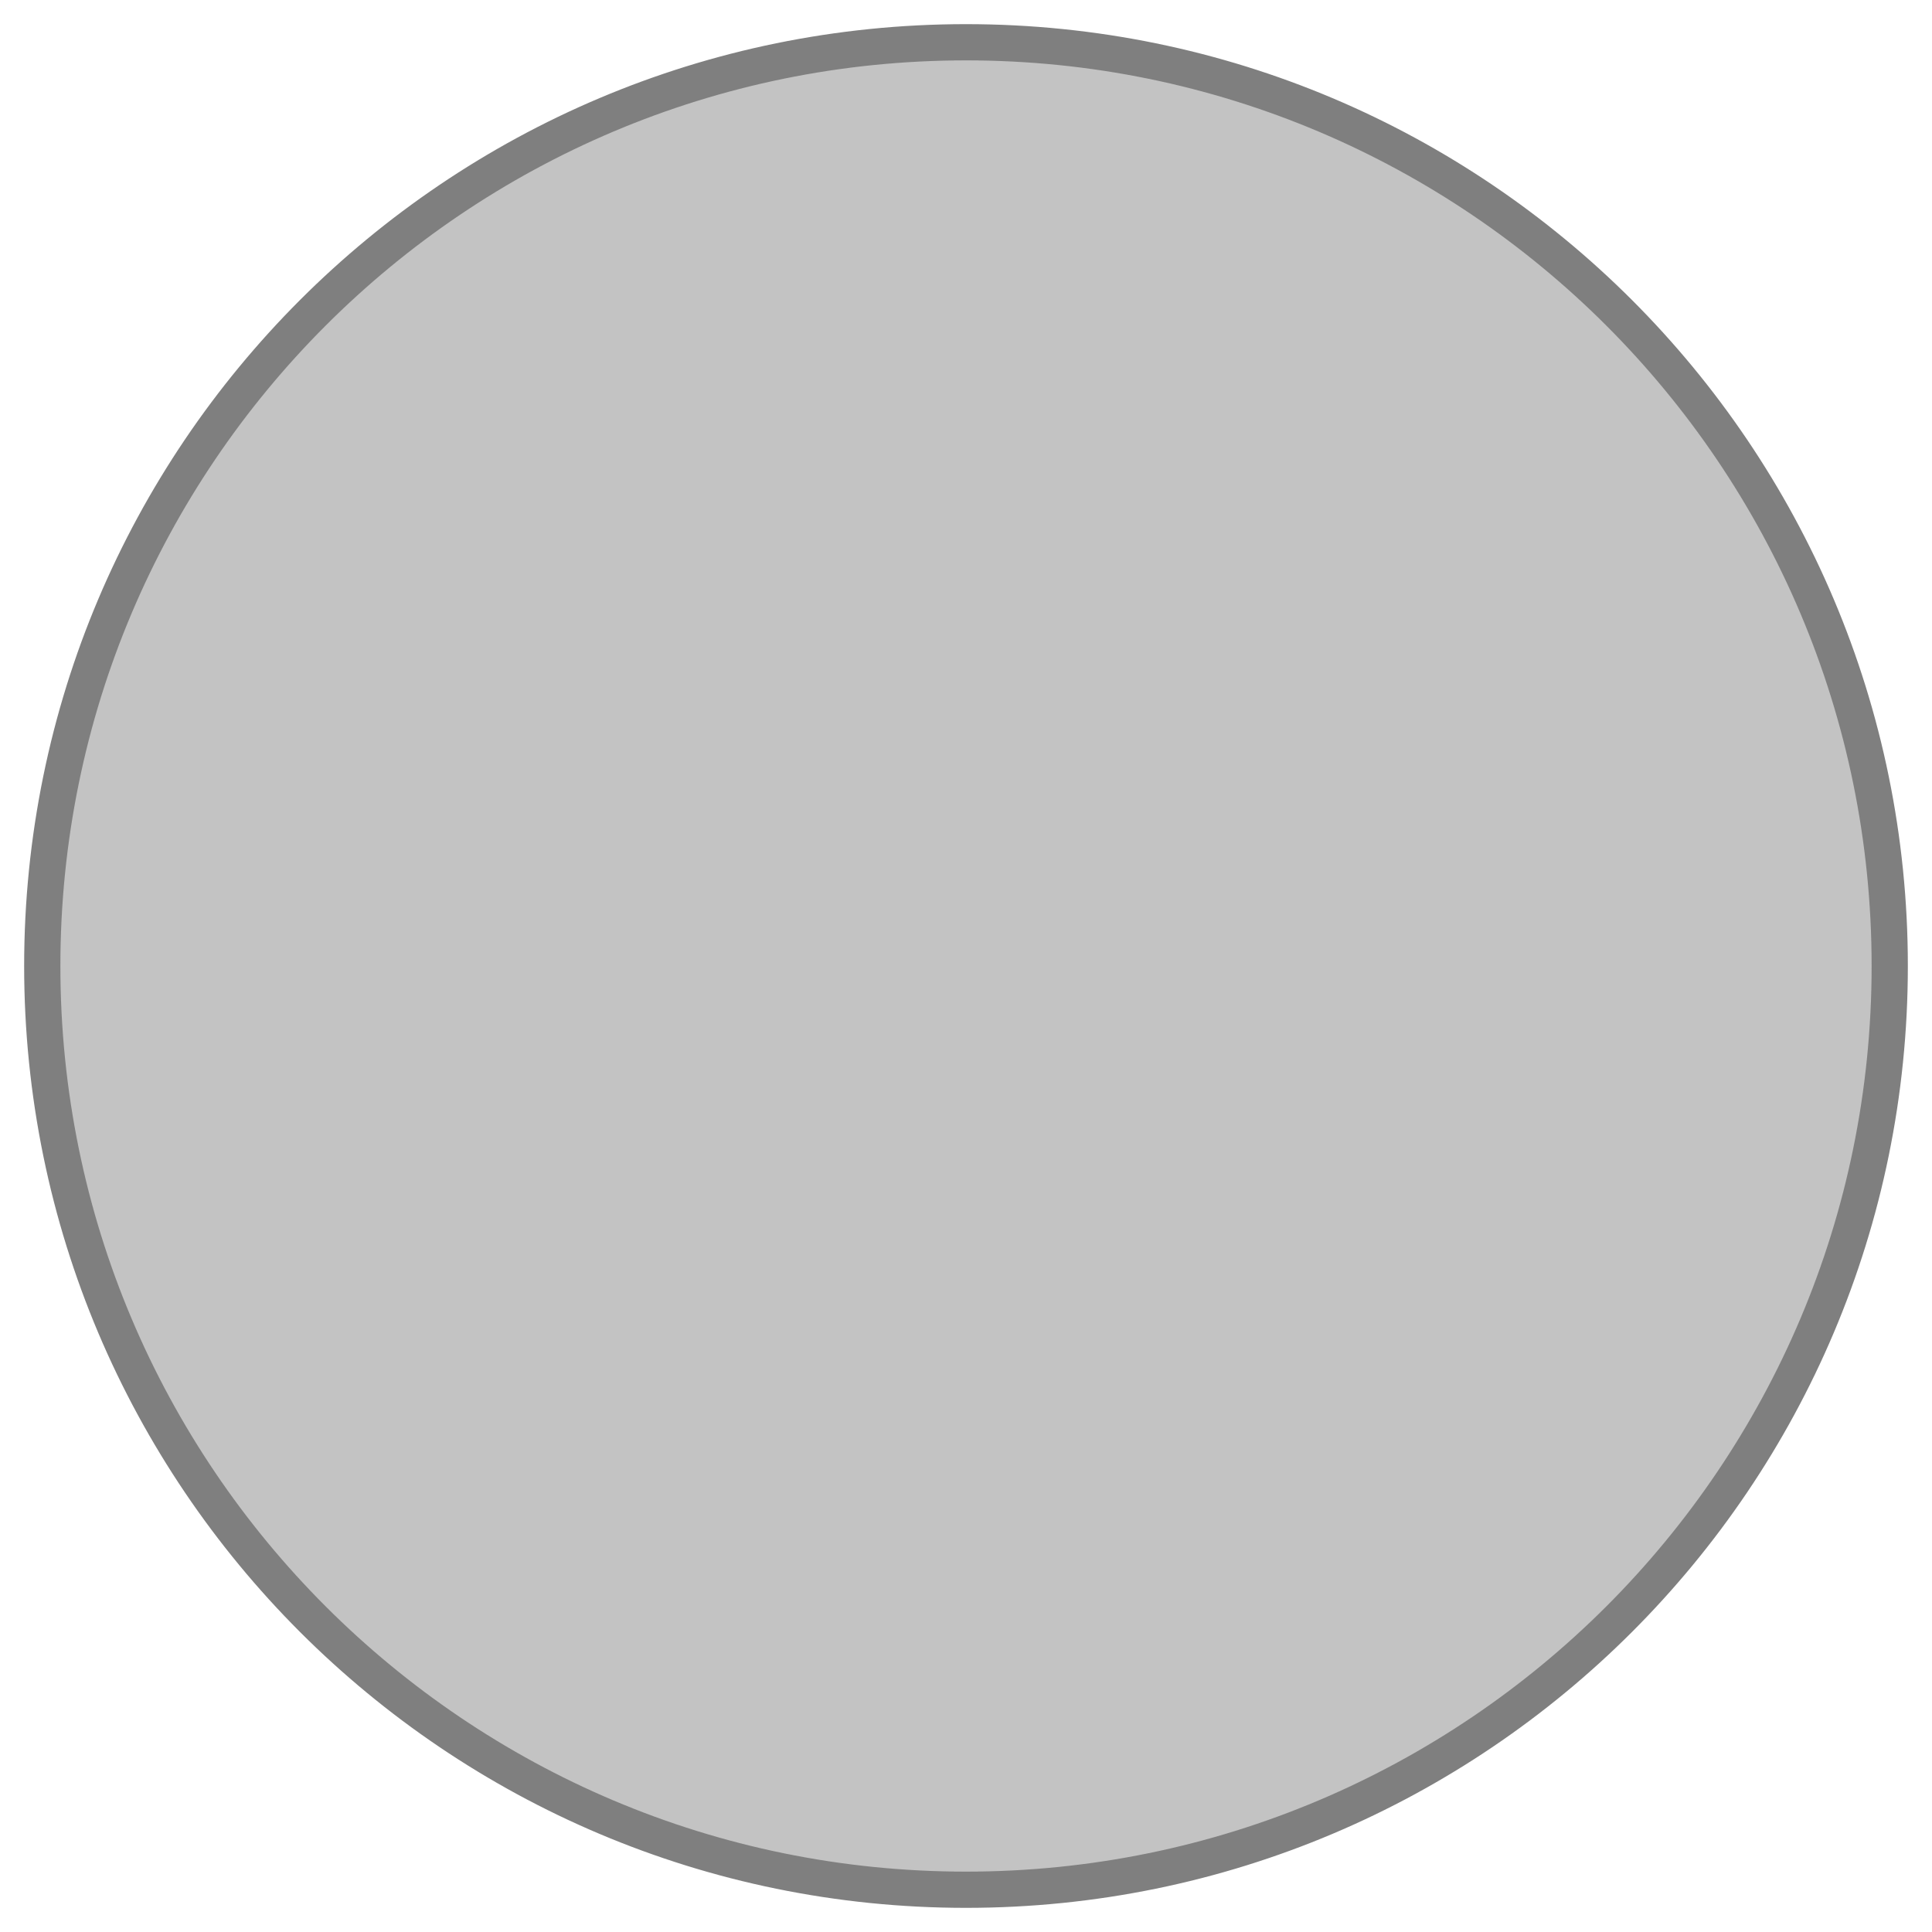
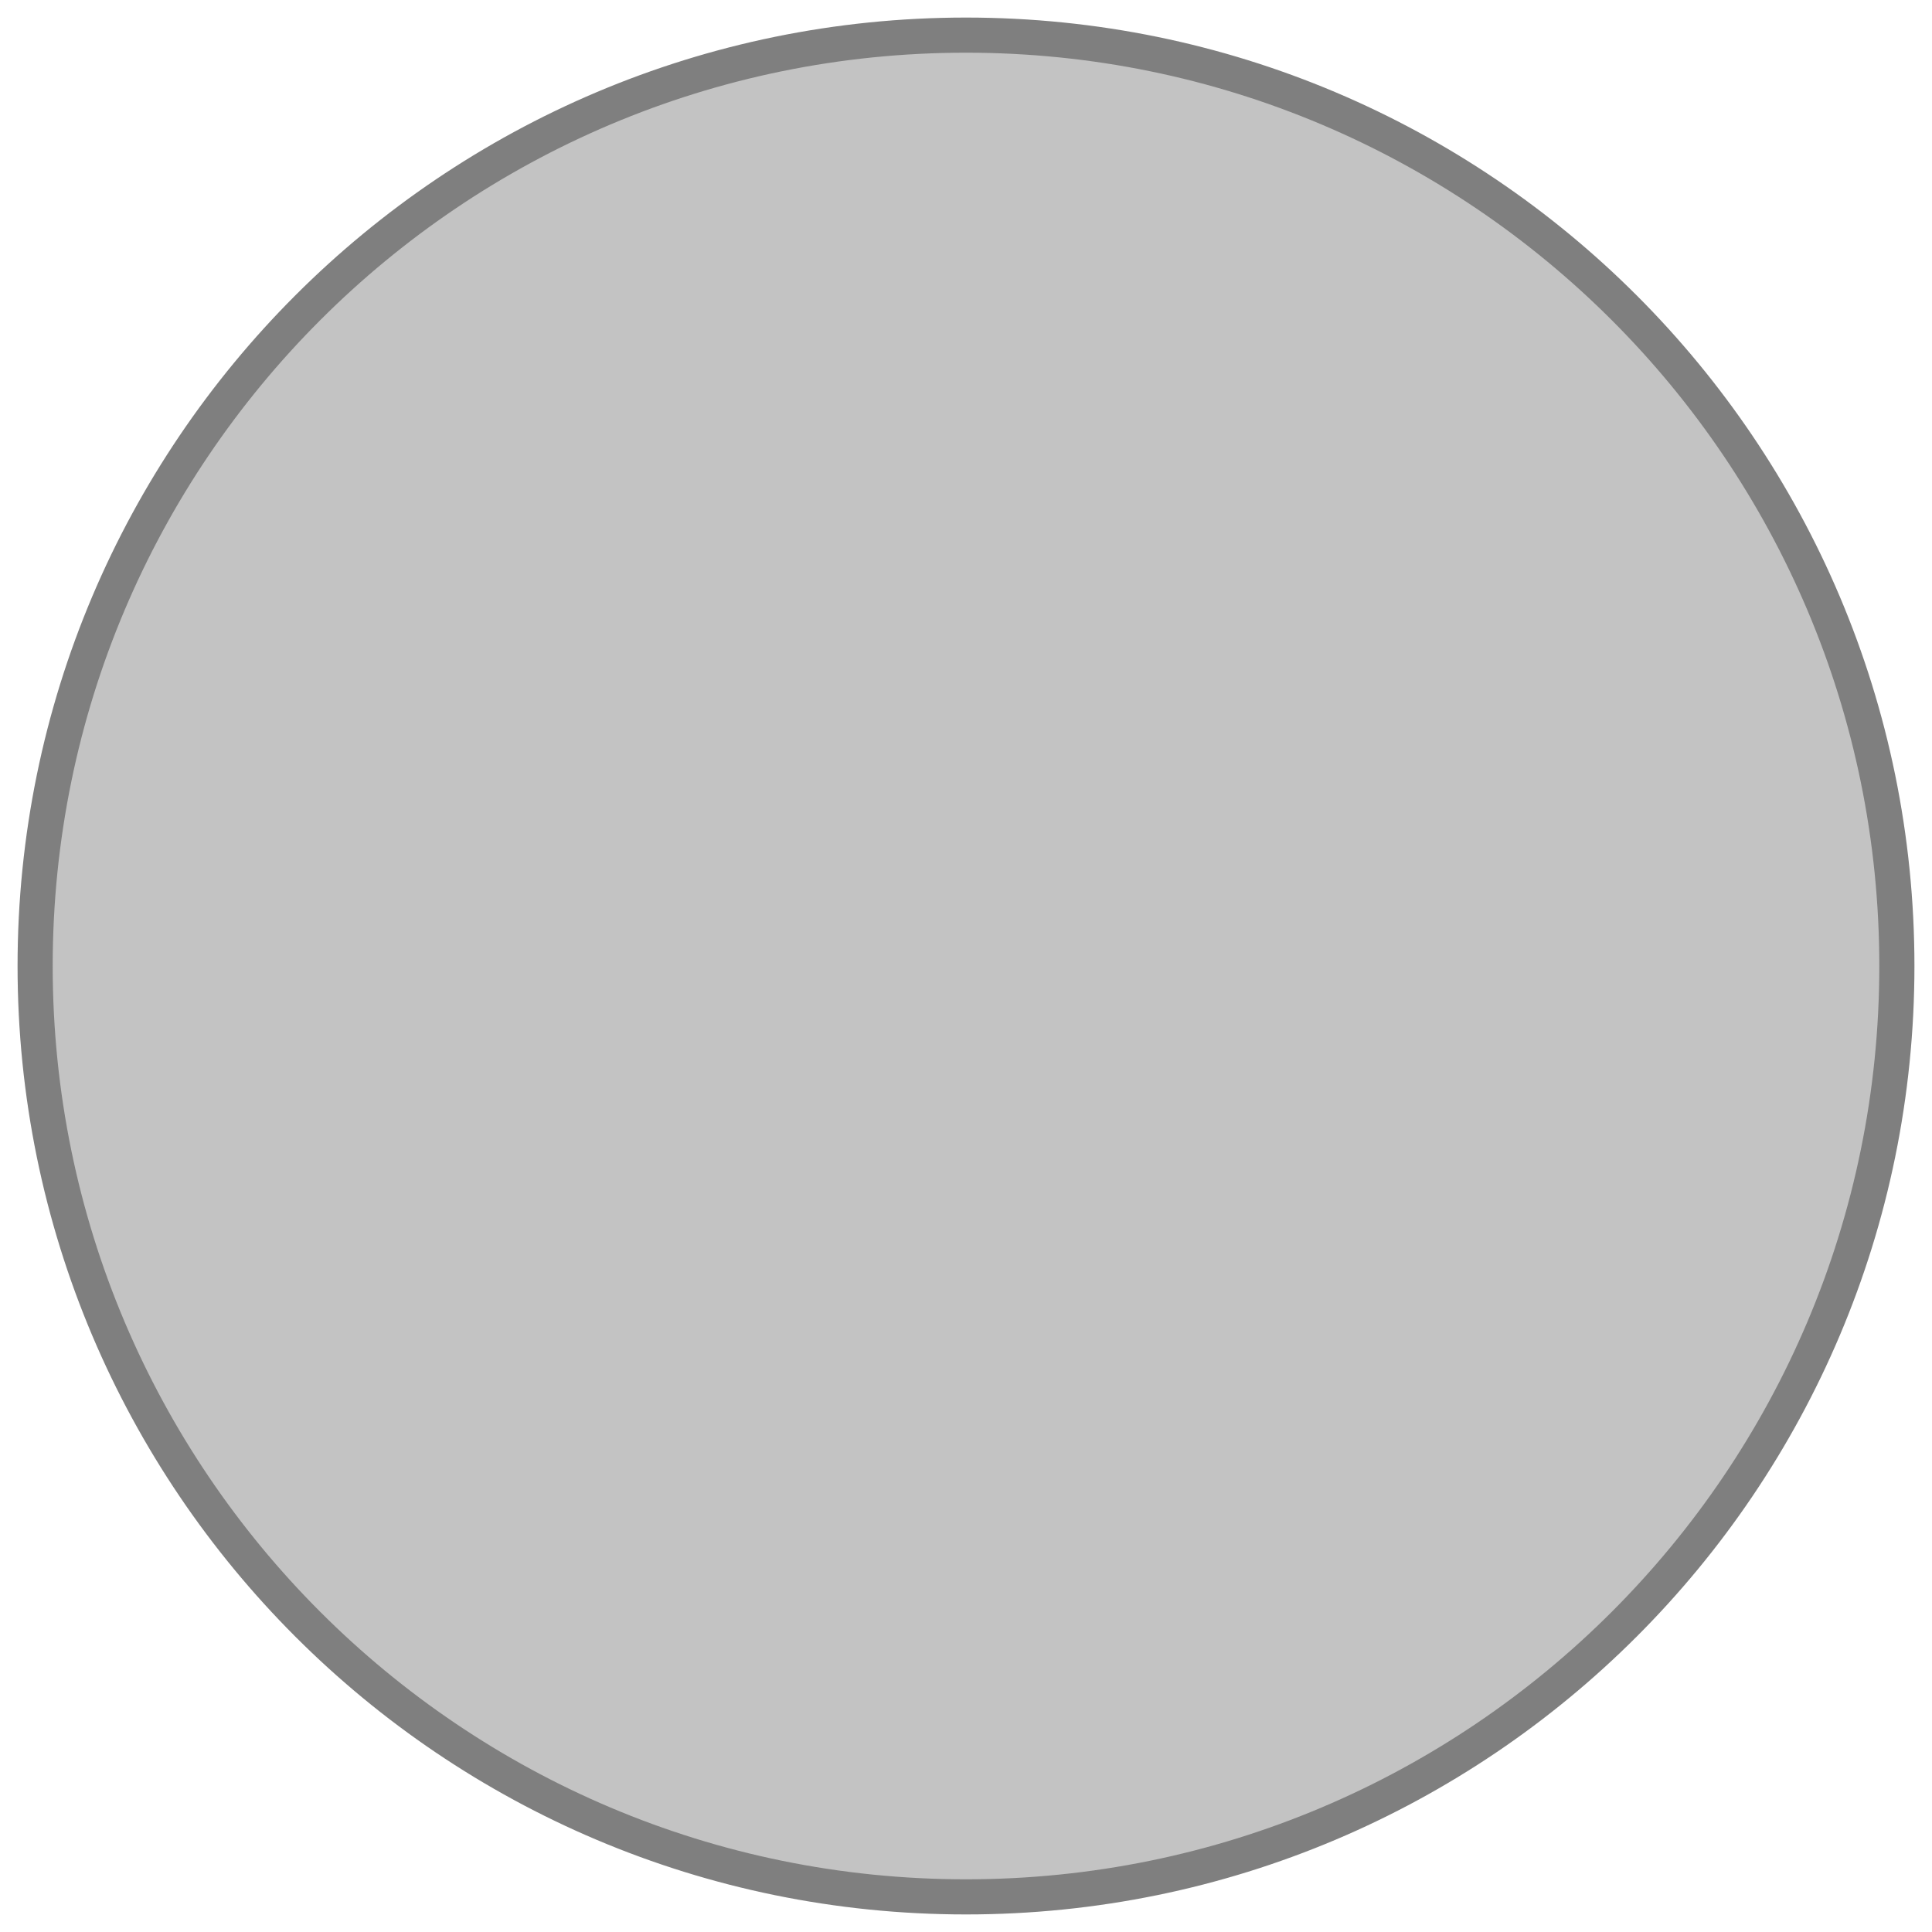
- <svg xmlns="http://www.w3.org/2000/svg" width="160" height="160" viewBox="0 0 160 160" fill="none">
+ <svg xmlns="http://www.w3.org/2000/svg" width="220" height="220" viewBox="0 0 220 220" fill="none">
  <g opacity="0.8">
-     <circle cx="80" cy="80" r="76.5" fill="#686868" fill-opacity="0.5" stroke="#5F5F5F" stroke-width="3" />
+     <circle cx="110" cy="110" r="106" fill="#686868" fill-opacity="0.5" stroke="#5F5F5F" stroke-width="4" />
  </g>
</svg>
